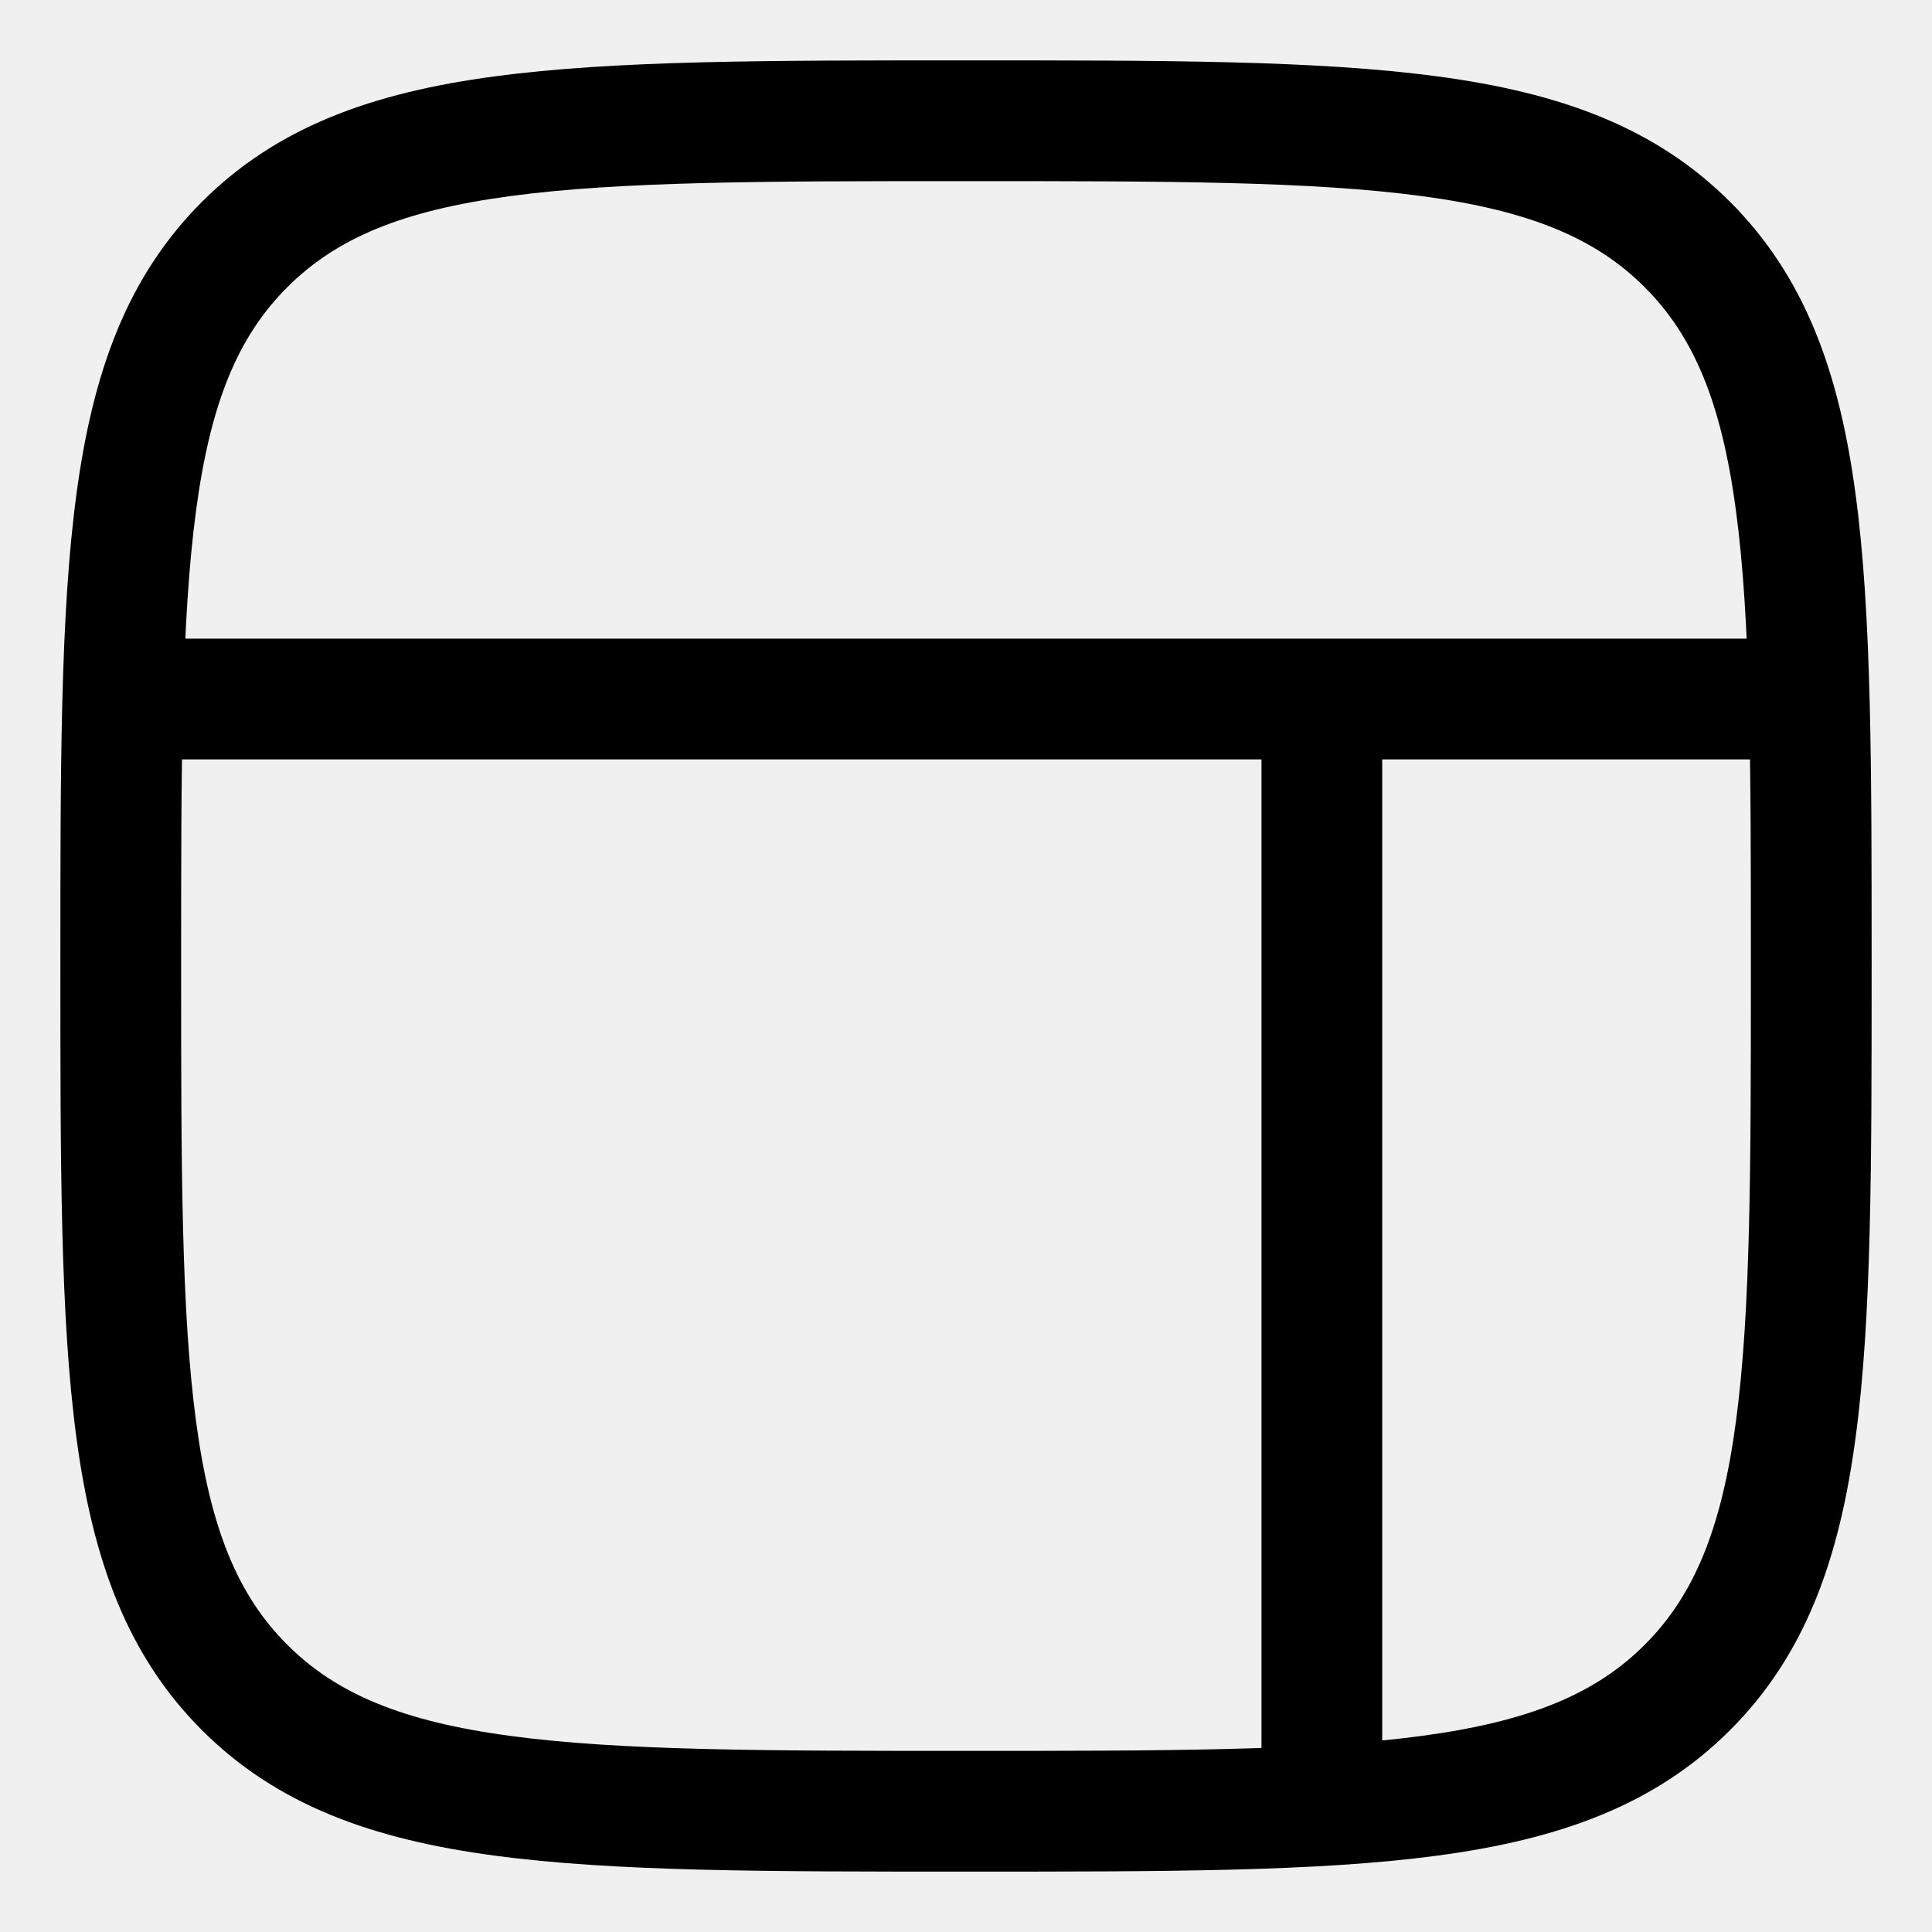
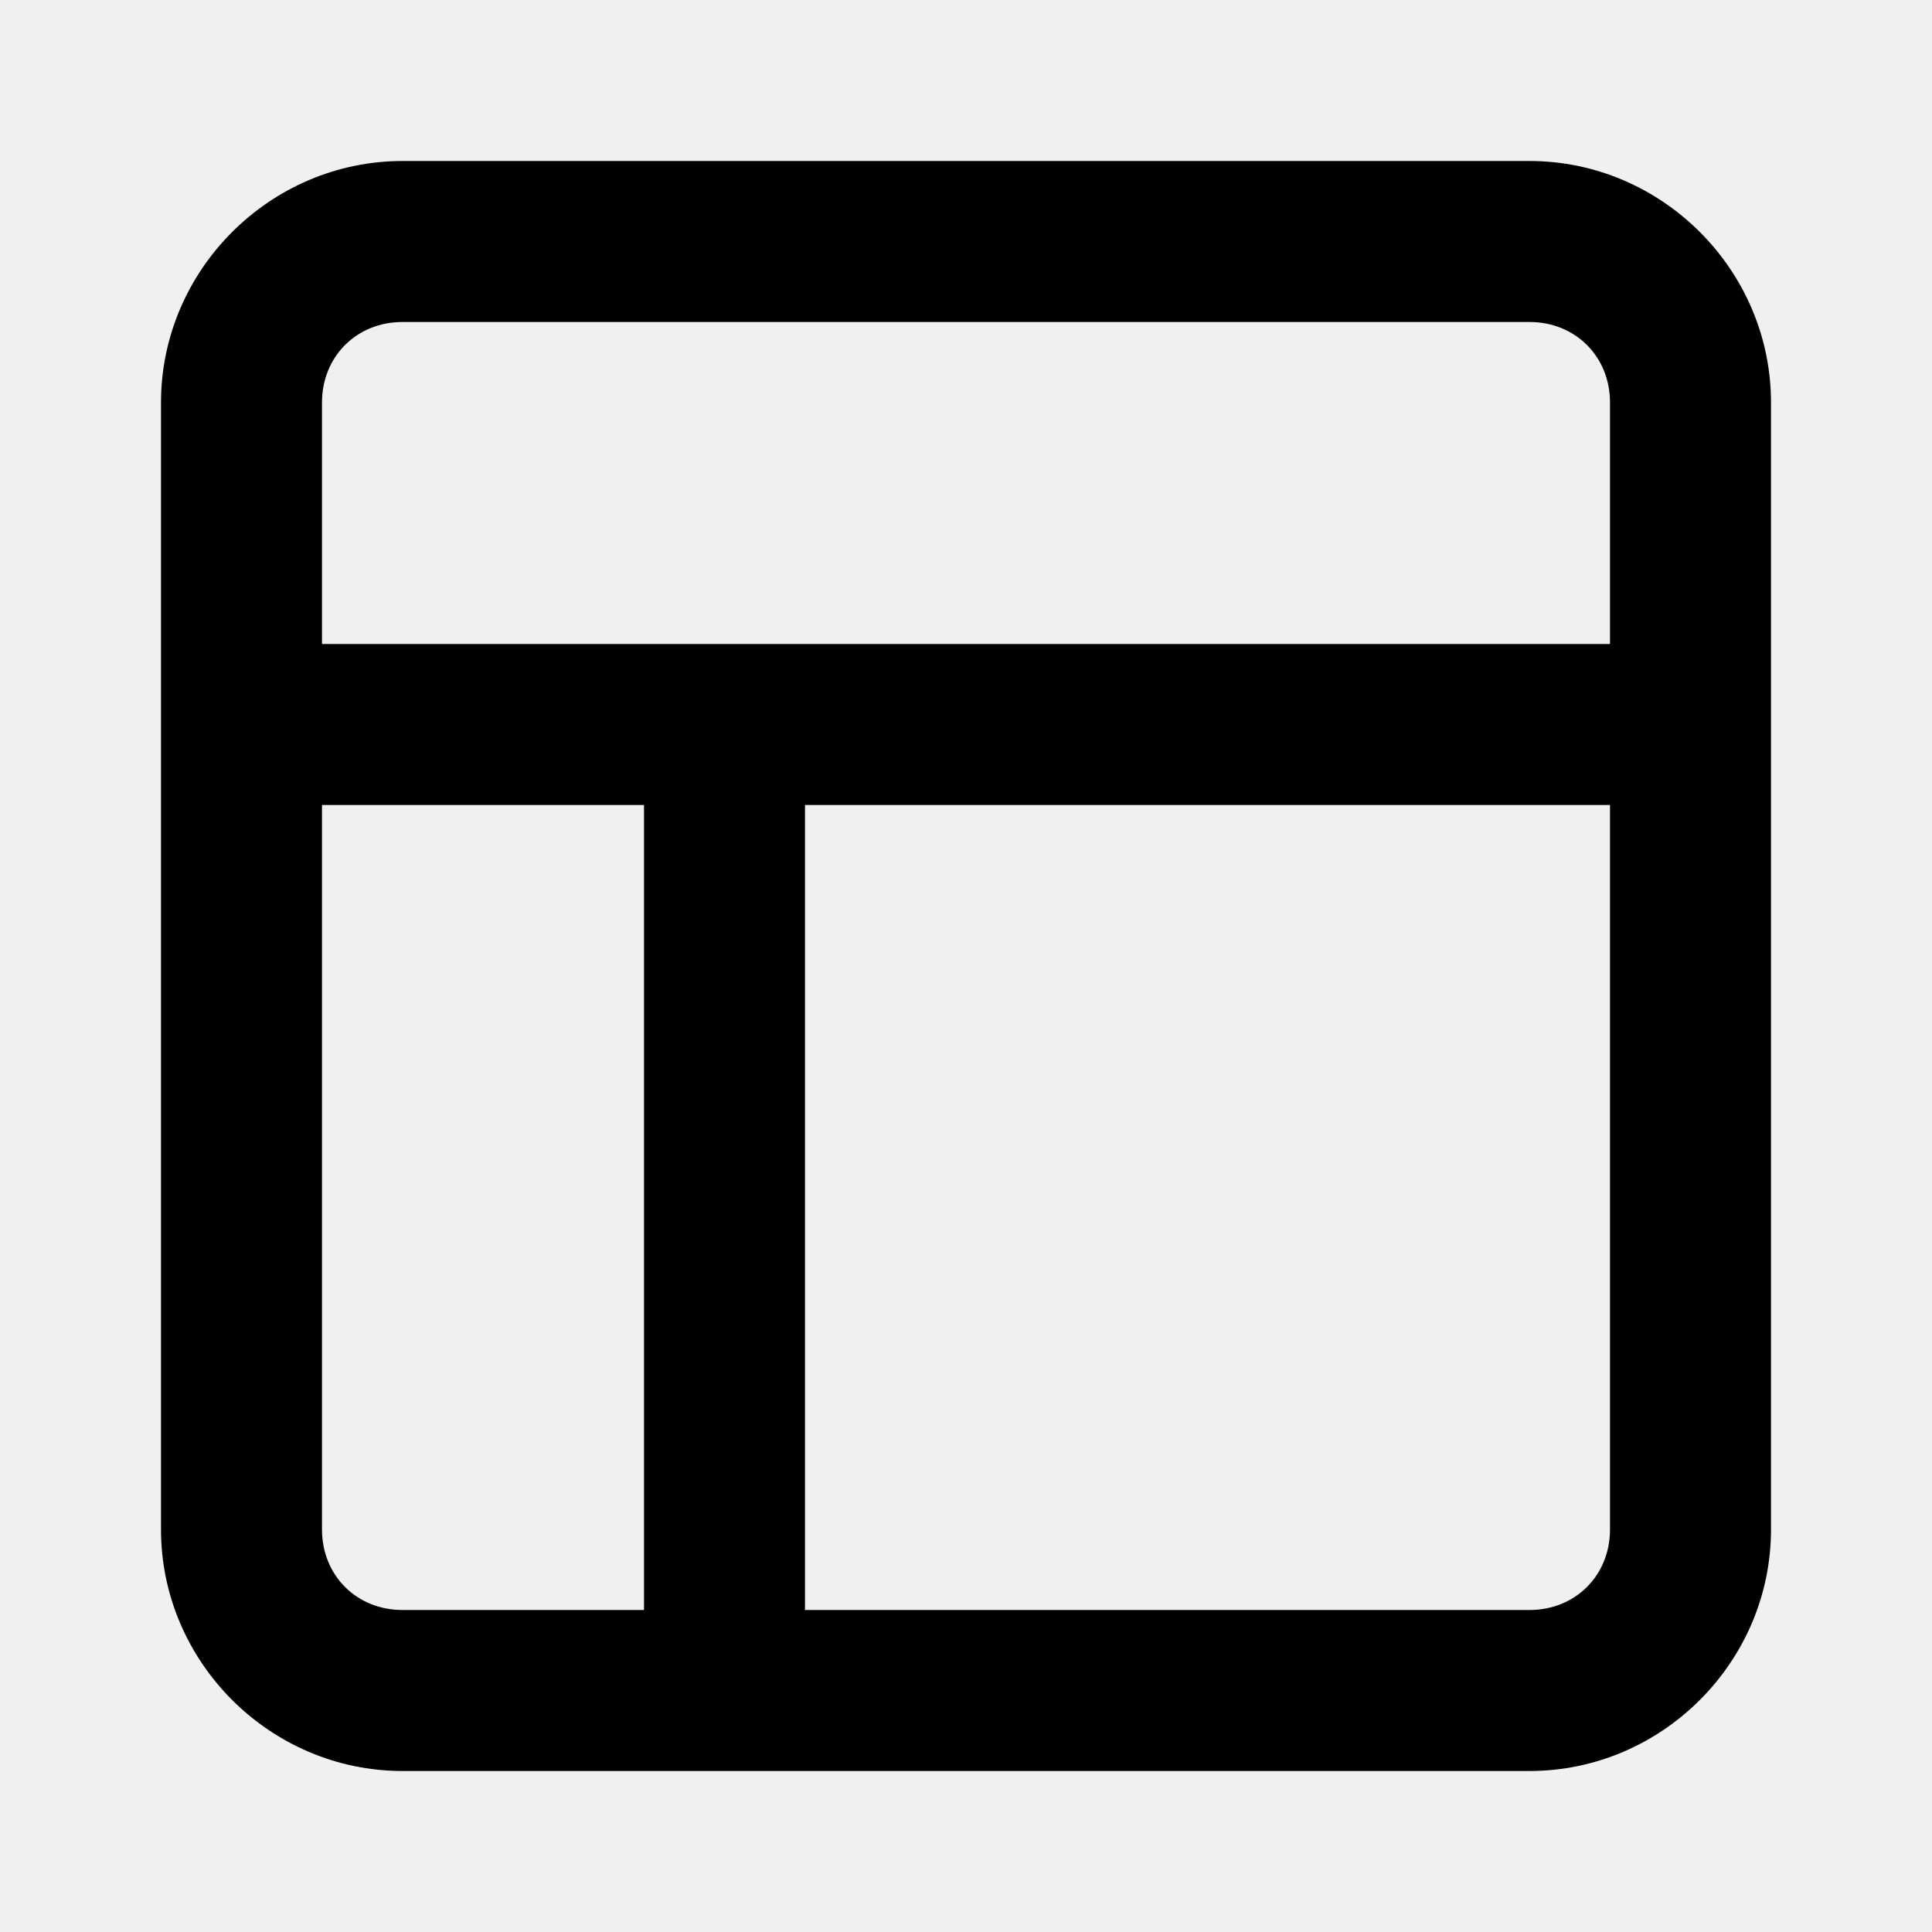
- <svg xmlns="http://www.w3.org/2000/svg" width="16" height="16" viewBox="0 0 16 16" fill="none">
-   <g clip-path="url(#clip0_17_206)">
-     <path d="M15 8H15.5H15ZM8 15V14.5V15ZM1 8H1.5H1ZM8 1V0.5V1ZM15 8H14.5C14.5 9.664 14.499 10.862 14.376 11.774C14.256 12.671 14.025 13.217 13.621 13.621L13.975 13.975L14.328 14.328C14.949 13.707 15.232 12.916 15.367 11.907C15.501 10.913 15.5 9.636 15.5 8H15ZM8 15V15.5C9.636 15.5 10.913 15.501 11.907 15.367C12.916 15.232 13.707 14.949 14.328 14.328L13.975 13.975L13.621 13.621C13.217 14.025 12.671 14.256 11.774 14.376C10.862 14.499 9.664 14.5 8 14.5V15ZM1 8H0.5C0.5 9.636 0.499 10.913 0.633 11.907C0.768 12.916 1.051 13.707 1.672 14.328L2.025 13.975L2.379 13.621C1.974 13.217 1.744 12.671 1.624 11.774C1.501 10.862 1.5 9.664 1.5 8H1ZM8 15V14.5C6.336 14.5 5.138 14.499 4.226 14.376C3.329 14.256 2.783 14.025 2.379 13.621L2.025 13.975L1.672 14.328C2.293 14.949 3.084 15.232 4.093 15.367C5.087 15.501 6.364 15.5 8 15.5V15ZM8 1V0.5C6.364 0.5 5.087 0.499 4.093 0.633C3.084 0.768 2.293 1.051 1.672 1.672L2.025 2.025L2.379 2.379C2.783 1.974 3.329 1.744 4.226 1.624C5.138 1.501 6.336 1.5 8 1.5V1ZM1 8H1.5C1.5 6.336 1.501 5.138 1.624 4.226C1.744 3.329 1.974 2.783 2.379 2.379L2.025 2.025L1.672 1.672C1.051 2.293 0.768 3.084 0.633 4.093C0.499 5.087 0.5 6.364 0.5 8H1ZM8 1V1.5C9.664 1.5 10.862 1.501 11.774 1.624C12.671 1.744 13.217 1.974 13.621 2.379L13.975 2.025L14.328 1.672C13.707 1.051 12.916 0.768 11.907 0.633C10.913 0.499 9.636 0.5 8 0.5V1ZM15 8H15.5C15.5 6.364 15.501 5.087 15.367 4.093C15.232 3.084 14.949 2.293 14.328 1.672L13.975 2.025L13.621 2.379C14.025 2.783 14.256 3.329 14.376 4.226C14.499 5.138 14.5 6.336 14.5 8H15ZM15 5.789V5.289L1 5.289L1 5.789L1 6.289L15 6.289V5.789ZM10.947 15H11.447V5.789H10.947H10.447V15H10.947Z" fill="currentColor" />
-   </g>
-   <defs>
-     <clipPath id="clip0_17_206">
-       <rect width="16" height="16" fill="white" />
-     </clipPath>
-   </defs>
+ <svg xmlns="http://www.w3.org/2000/svg" width="18" height="18" viewBox="0 0 18 18" fill="none">
+   <path fill-rule="evenodd" clip-rule="evenodd" d="M14.25 16.5H6.75H3.75C2.516 16.5 1.5 15.484 1.5 14.25V6.75V3.75C1.5 2.516 2.516 1.5 3.75 1.5H14.25C15.484 1.5 16.5 2.516 16.5 3.75V6.75V14.25C16.5 15.484 15.484 16.5 14.25 16.5ZM6 7.5V15H3.75C3.322 15 3 14.678 3 14.25V7.5H6ZM7.5 15V7.5H15V14.25C15 14.678 14.678 15 14.25 15H7.5ZM3 3.75V6H6.75H15V3.75C15 3.322 14.678 3 14.25 3H3.75C3.322 3 3 3.322 3 3.75Z" fill="currentColor" />
</svg>
